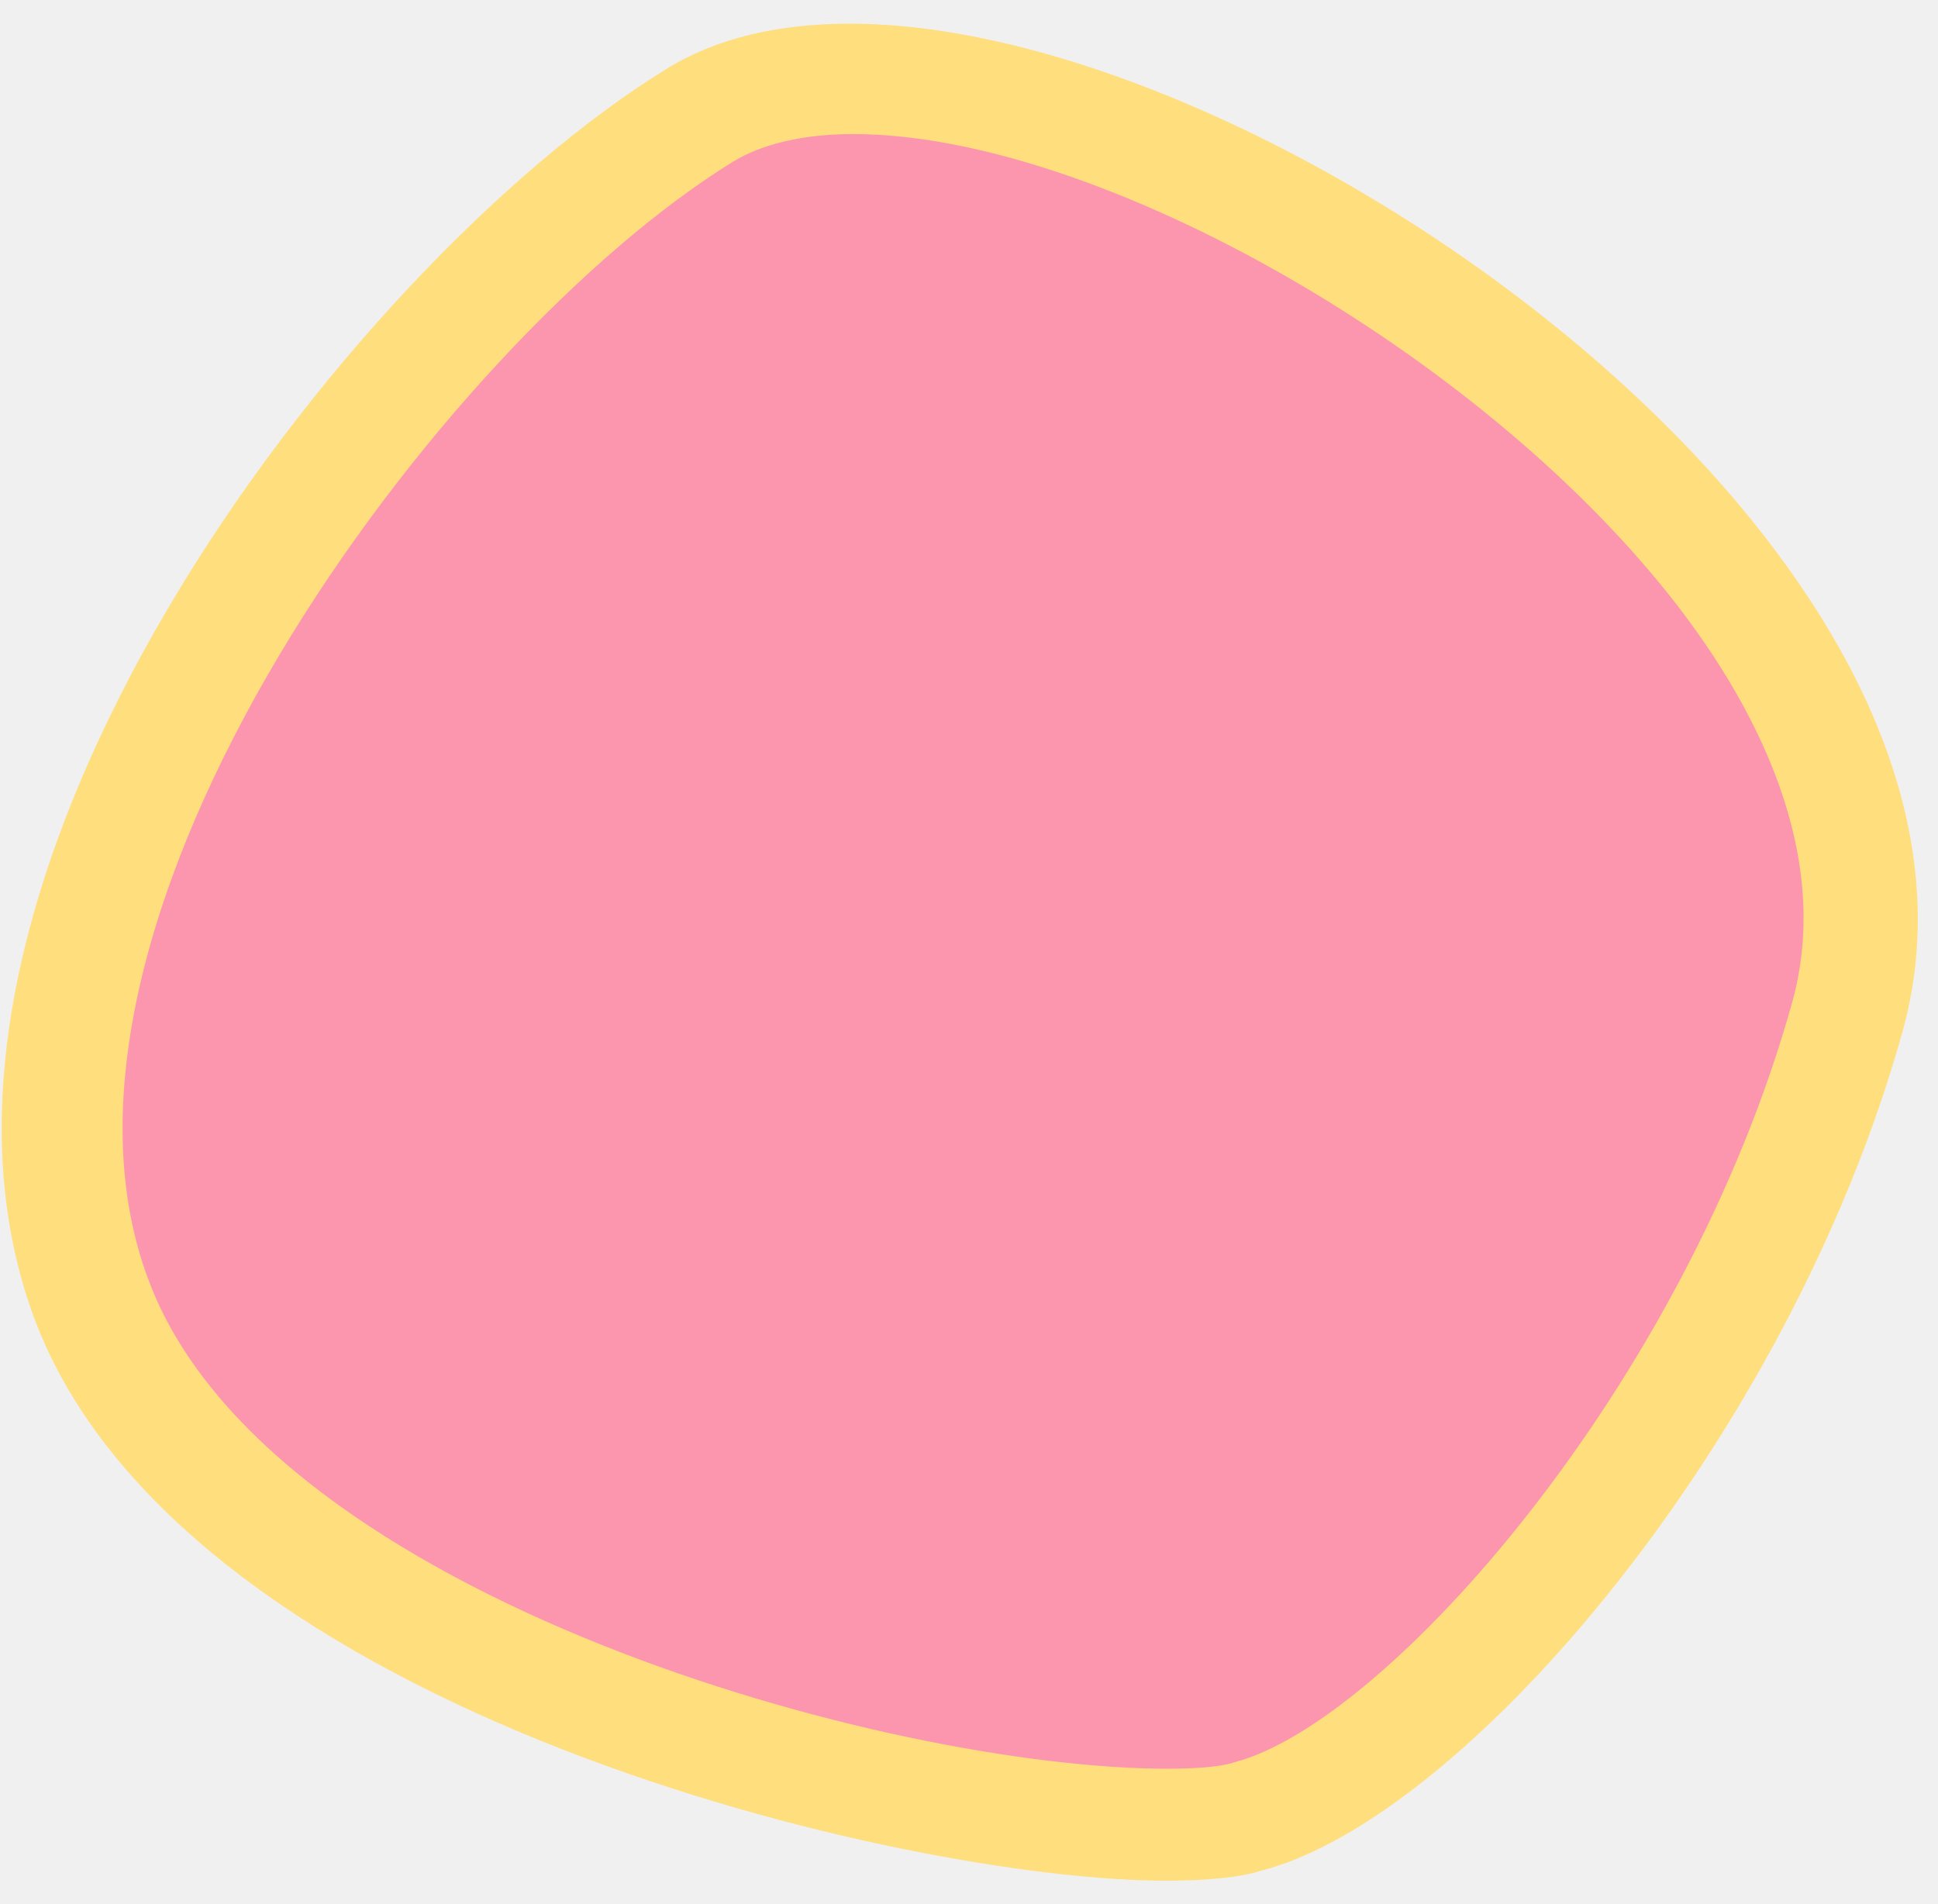
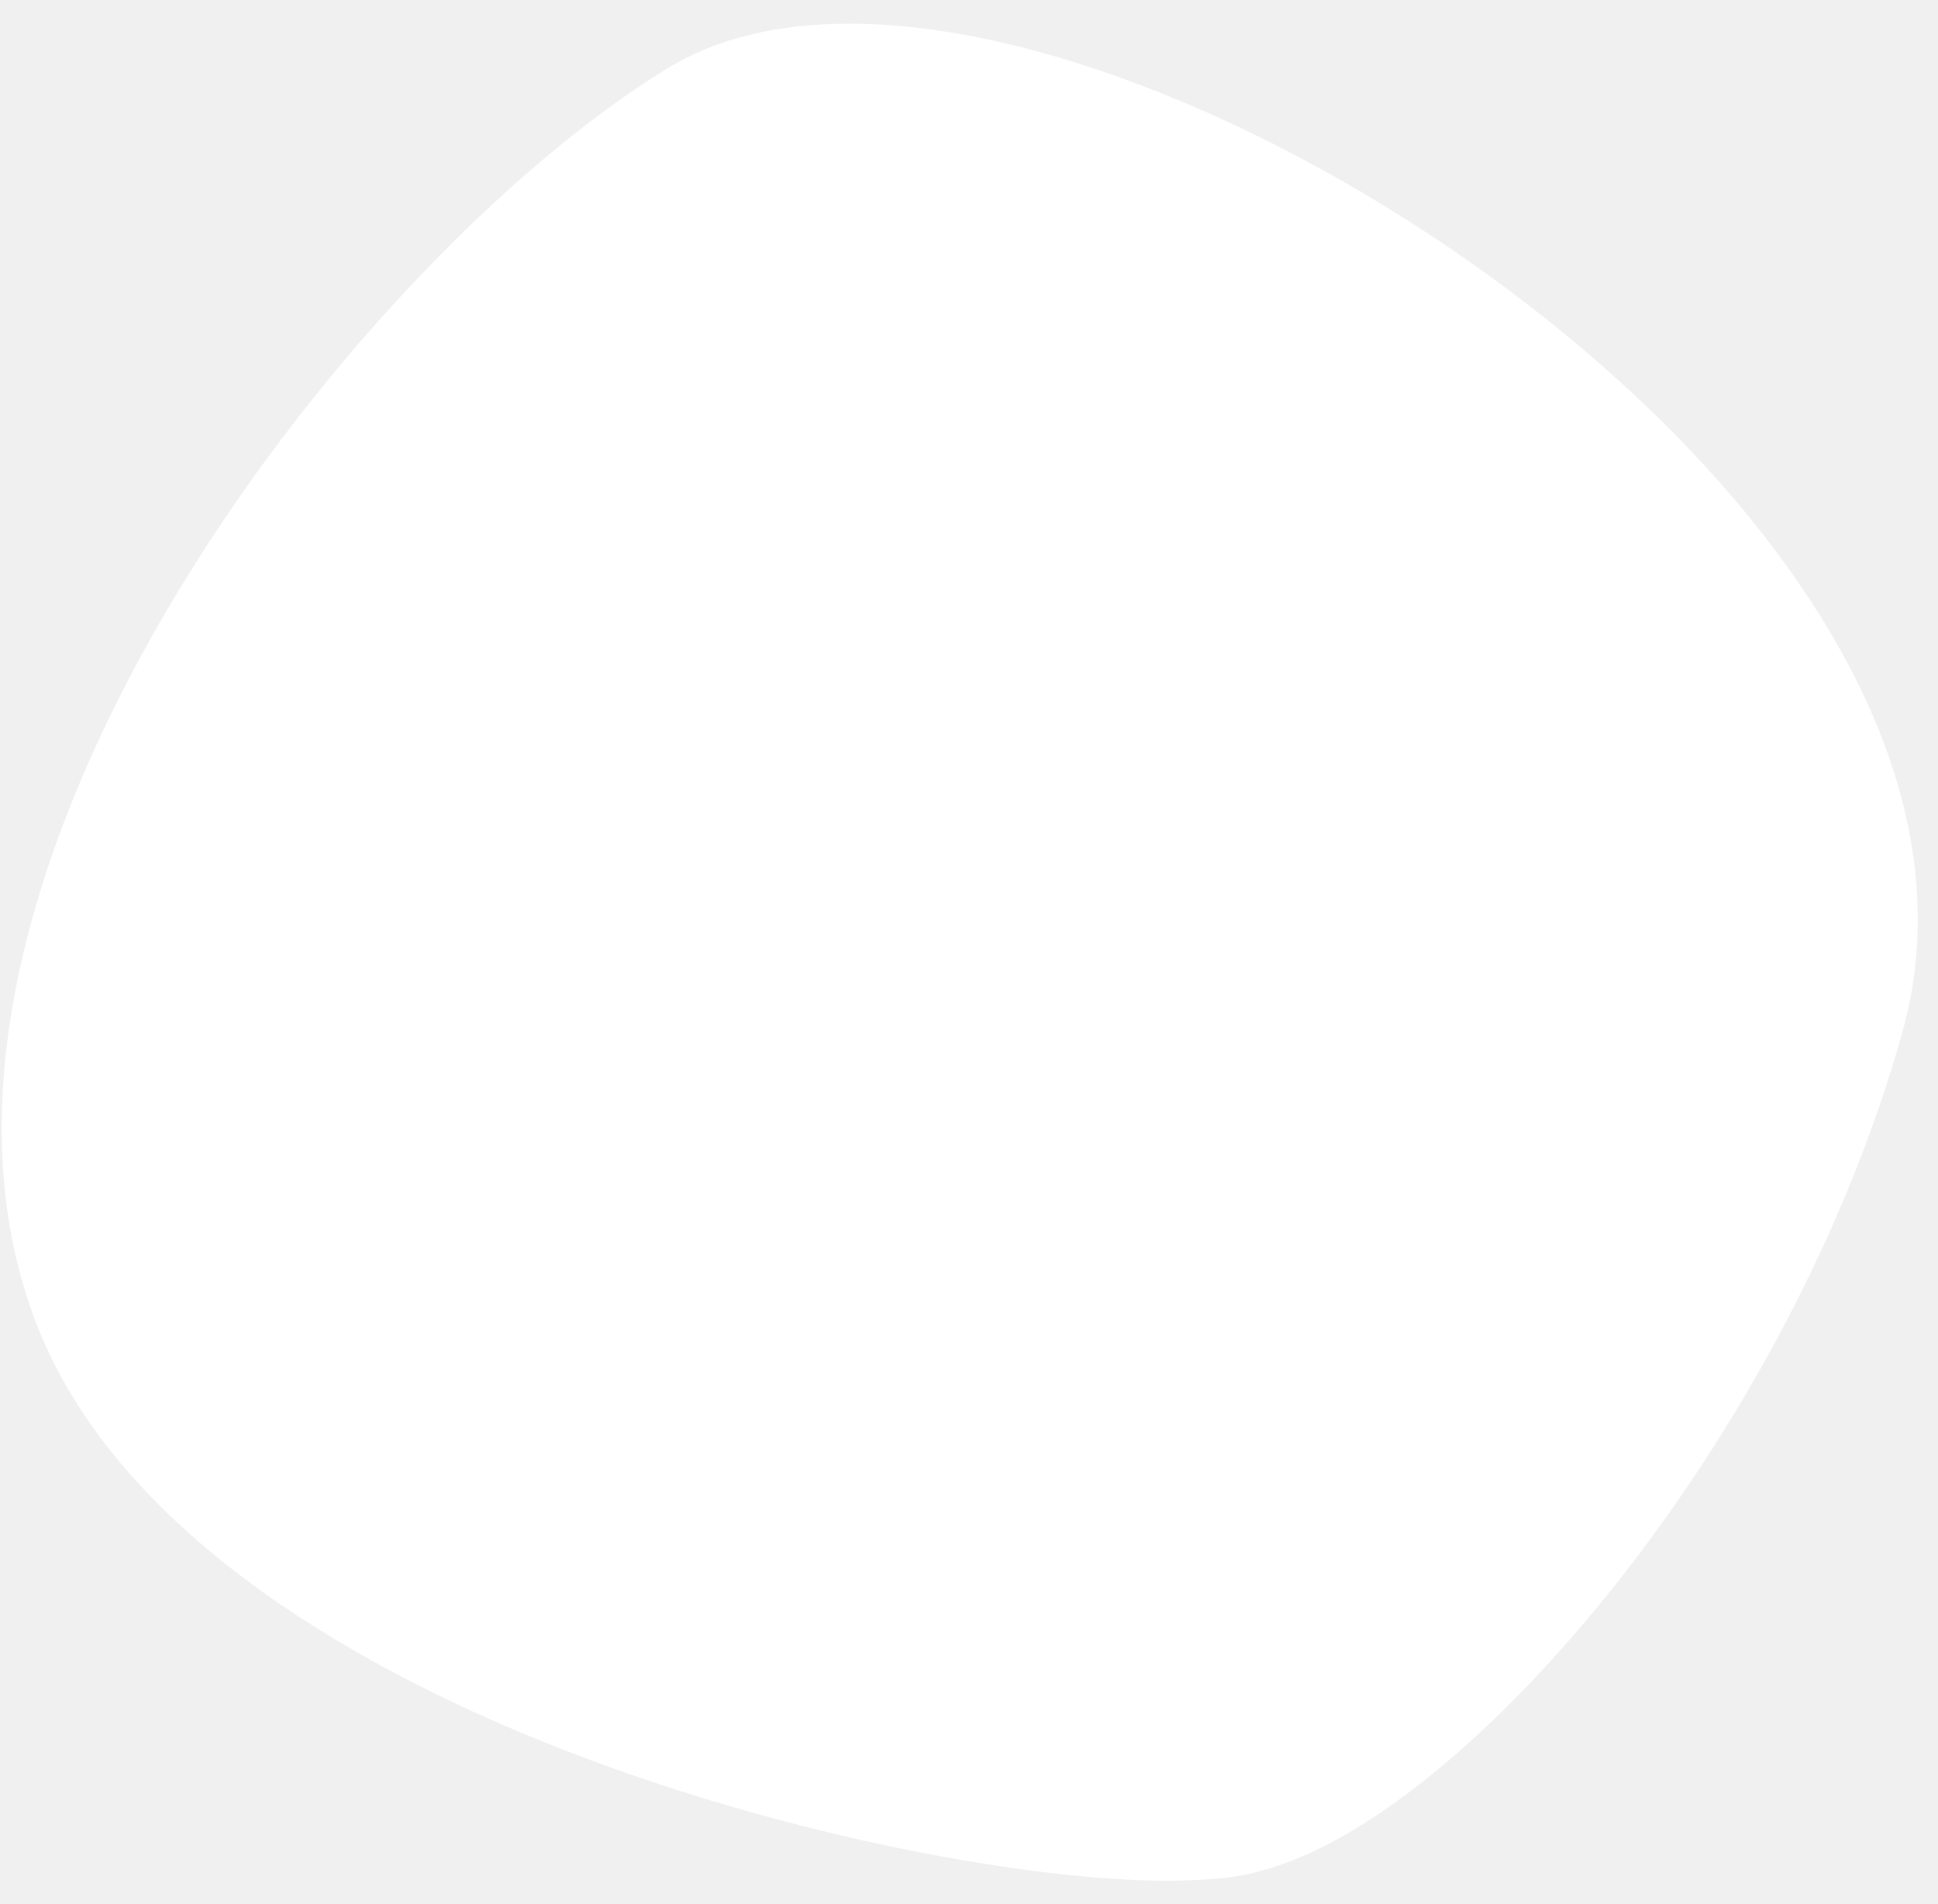
<svg xmlns="http://www.w3.org/2000/svg" width="56" height="55" viewBox="0 0 56 55" fill="none">
-   <path d="M20.241 3.358C11.211 8.892 -1.739 26.434 2.727 37.784C7.192 49.135 30.859 53.872 36.069 52.512C41.328 51.152 50.309 40.645 53.385 29.389C57.355 15.13 29.272 -2.224 20.241 3.358Z" fill="#FC95AE" />
-   <path d="M33.688 54.341C26.196 54.341 5.555 49.557 1.09 38.347C-3.872 25.777 10.021 7.673 19.25 1.997C20.688 1.106 22.475 0.684 24.558 0.684C32.497 0.684 44.107 7.063 50.508 14.896C54.725 20.055 56.263 25.214 54.973 29.811C51.699 41.583 42.321 52.559 36.417 54.059C35.821 54.247 34.879 54.341 33.688 54.341ZM24.658 3.874C23.219 3.874 22.028 4.155 21.184 4.671C12.799 9.83 0.197 26.715 4.365 37.175C7.937 46.18 25.65 51.105 33.737 51.105C34.829 51.105 35.424 51.011 35.672 50.917C40.039 49.791 48.722 40.036 51.798 28.92C53.038 24.37 50.409 19.82 47.928 16.819C42.172 9.83 31.505 3.874 24.658 3.874Z" fill="#FFDE7E" />
+   <path d="M20.241 3.358C11.211 8.892 -1.739 26.434 2.727 37.784C7.192 49.135 30.859 53.872 36.069 52.512C41.328 51.152 50.309 40.645 53.385 29.389C57.355 15.13 29.272 -2.224 20.241 3.358Z" fill="white" />
+   <path d="M33.688 54.341C26.196 54.341 5.555 49.557 1.09 38.347C-3.872 25.777 10.021 7.673 19.25 1.997C20.688 1.106 22.475 0.684 24.558 0.684C32.497 0.684 44.107 7.063 50.508 14.896C54.725 20.055 56.263 25.214 54.973 29.811C51.699 41.583 42.321 52.559 36.417 54.059C35.821 54.247 34.879 54.341 33.688 54.341ZM24.658 3.874C23.219 3.874 22.028 4.155 21.184 4.671C12.799 9.83 0.197 26.715 4.365 37.175C7.937 46.18 25.65 51.105 33.737 51.105C34.829 51.105 35.424 51.011 35.672 50.917C40.039 49.791 48.722 40.036 51.798 28.92C53.038 24.37 50.409 19.82 47.928 16.819C42.172 9.83 31.505 3.874 24.658 3.874Z" fill="white" />
</svg>
